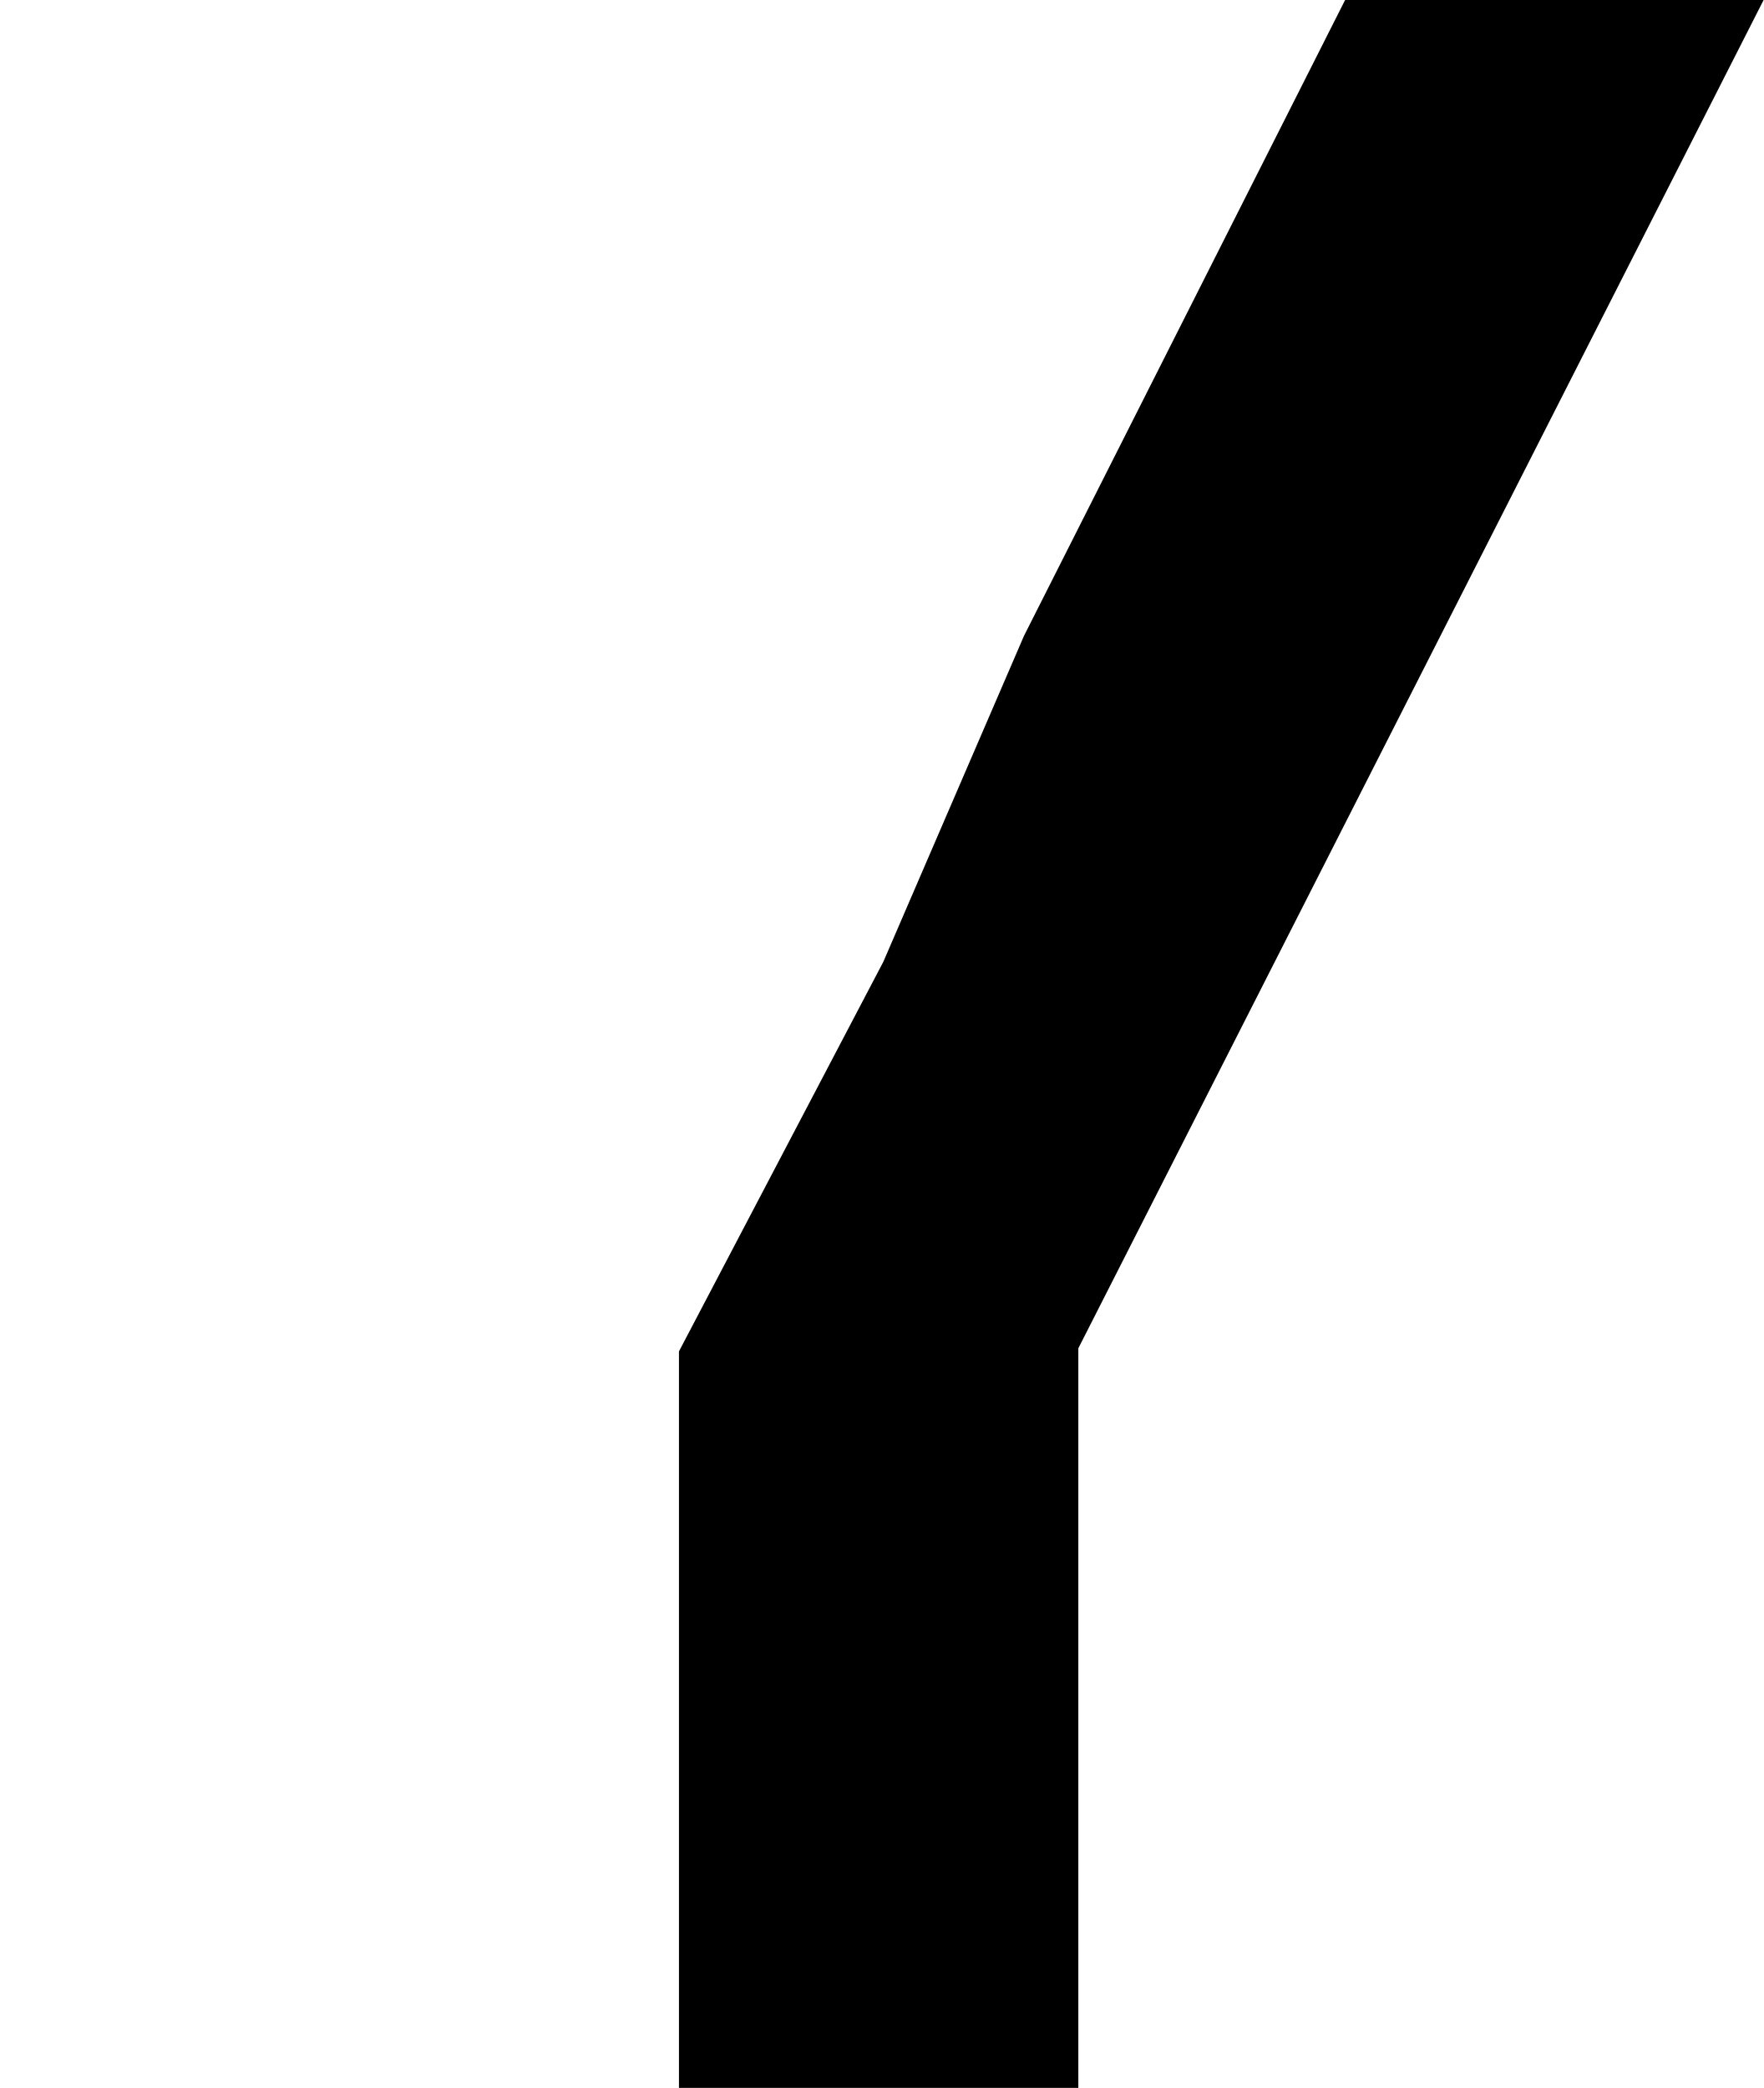
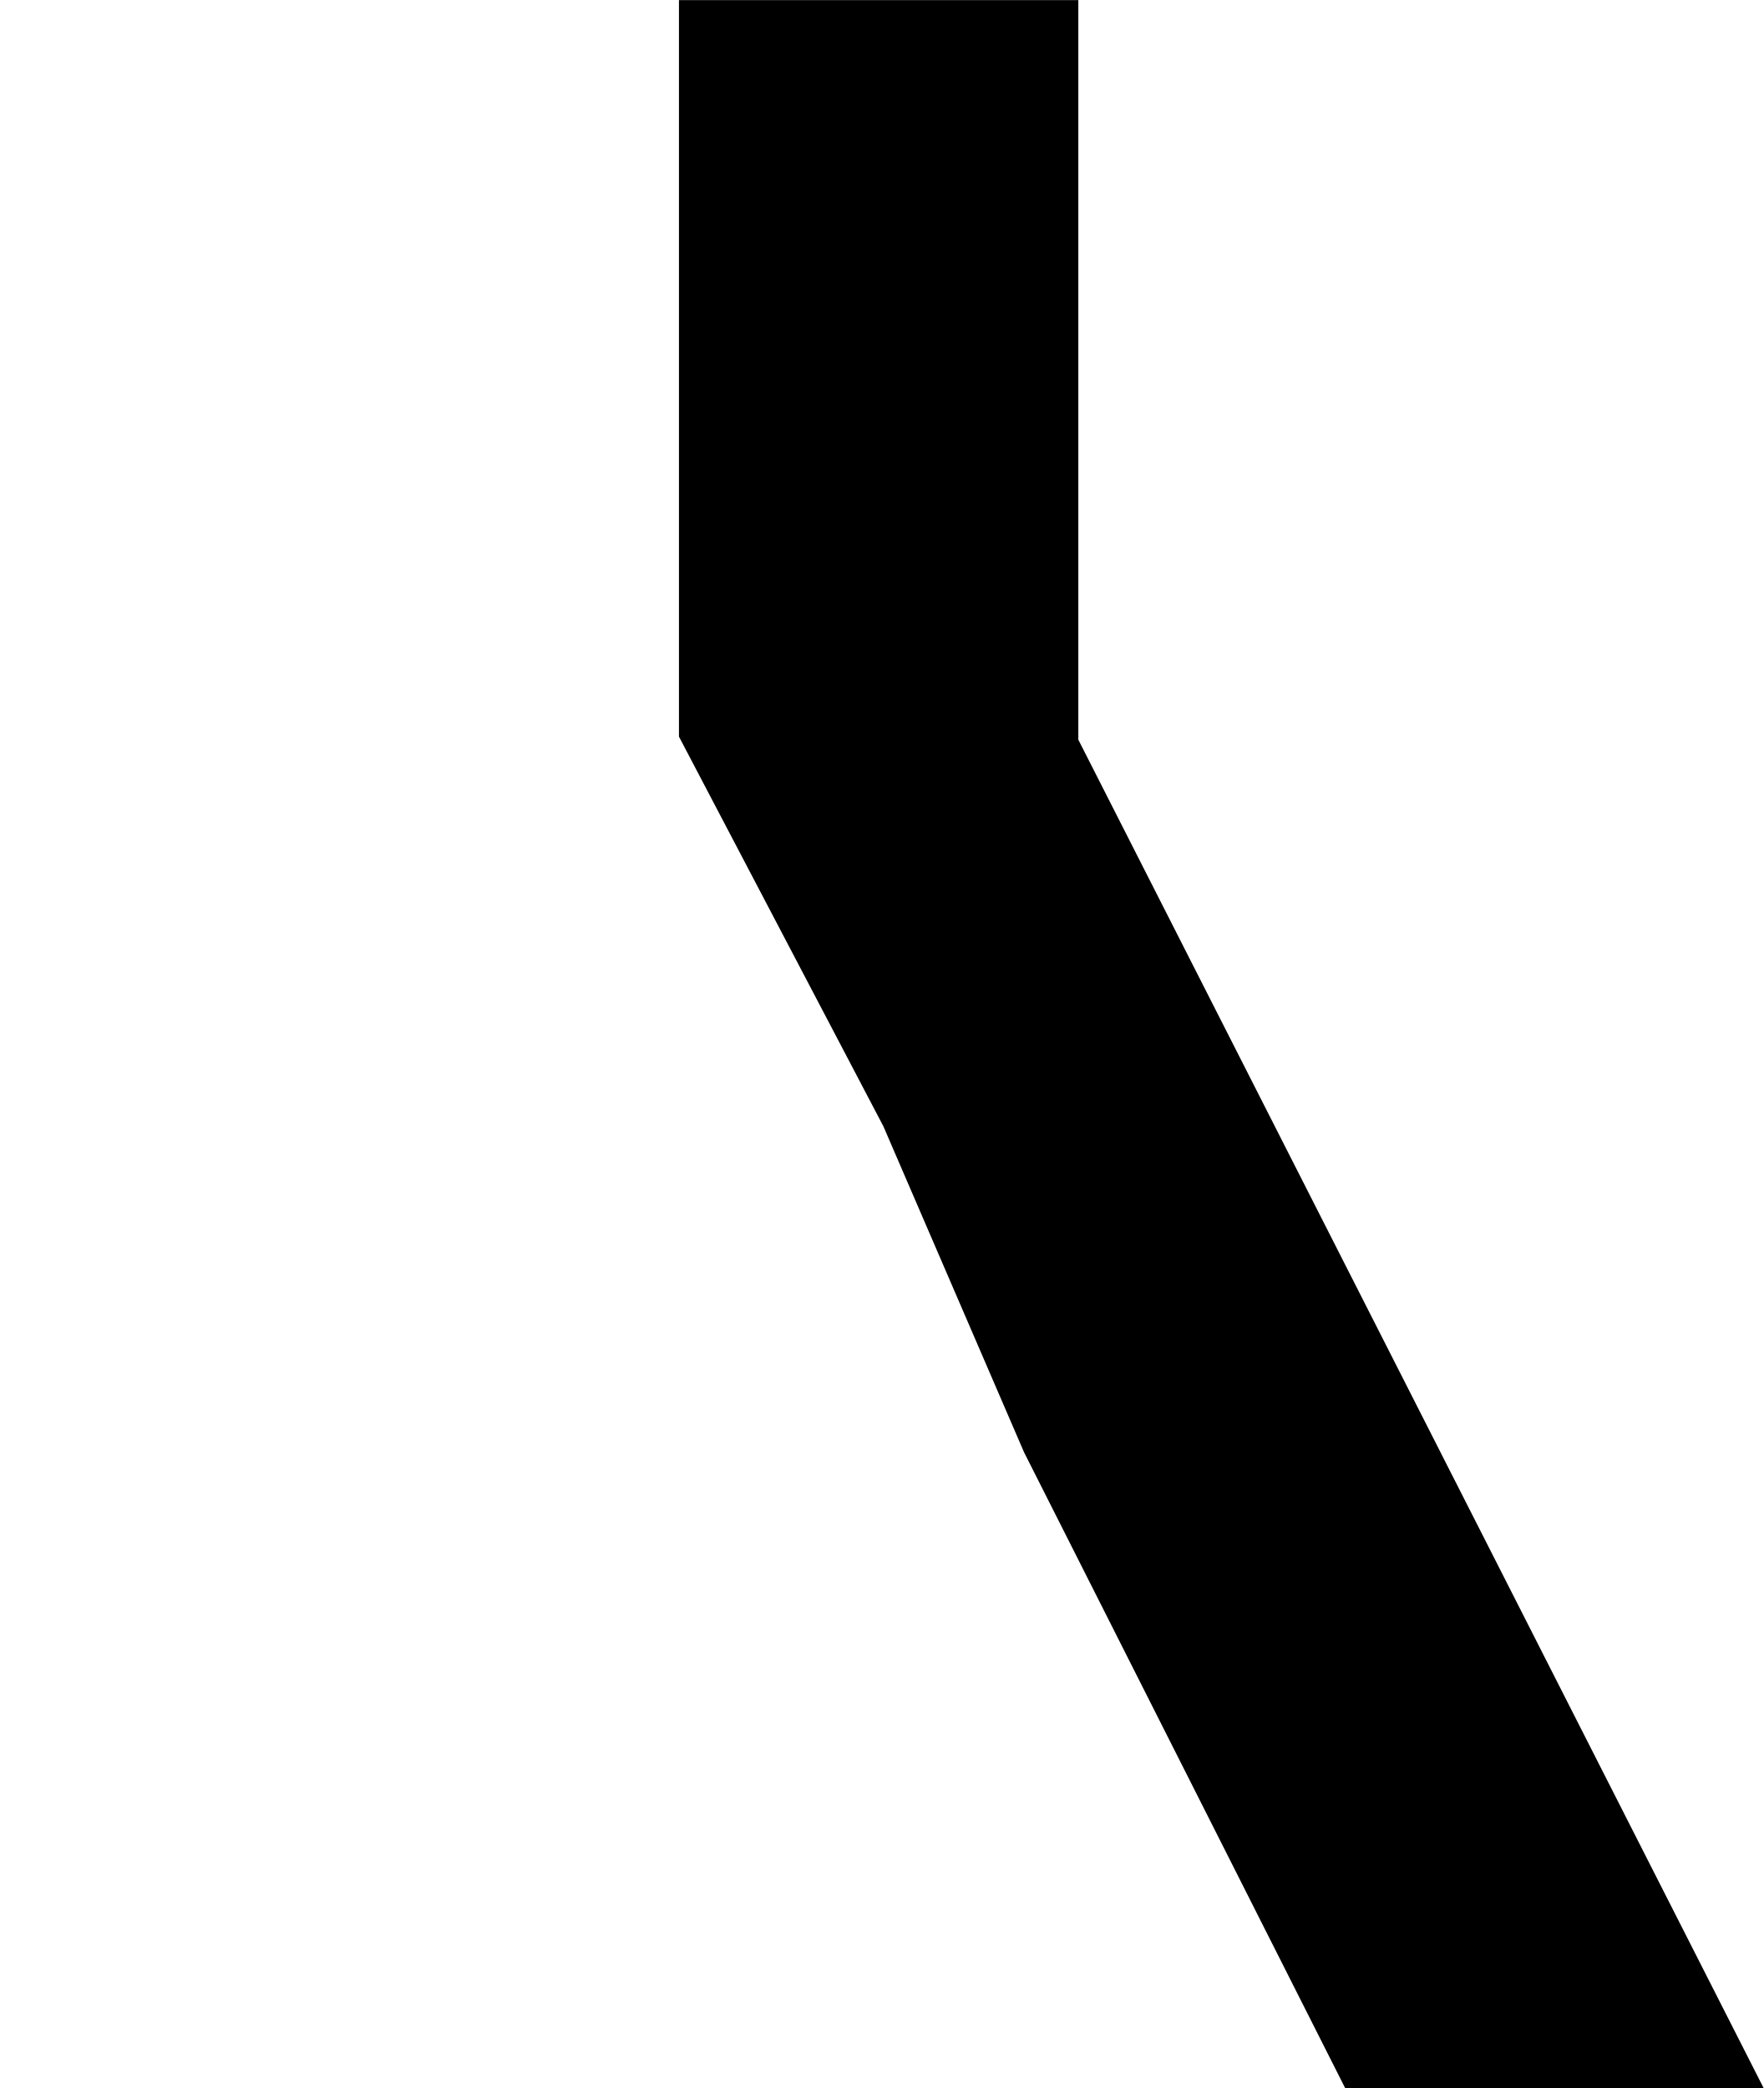
<svg xmlns="http://www.w3.org/2000/svg" width="9.128mm" height="10.807mm" viewBox="0 0 9.128 10.807" version="1.1" id="svg8">
  <defs id="defs2" />
  <g id="layer1" transform="translate(-209.565,-148.0385)">
-     <path id="path4578-1-3" style="font-style:normal;font-variant:normal;font-weight:bold;font-stretch:normal;font-size:16.933px;line-height:125%;font-family:Consolas;-inkscape-font-specification:'Consolas Bold';letter-spacing:0px;word-spacing:0px;fill:#000000;fill-opacity:1;stroke:none;stroke-width:0.265px;stroke-linecap:butt;stroke-linejoin:miter;stroke-opacity:1" d="m 215.146,155.017 v 3.828 h -2.067 v -3.812 l 1.058,-2.017 0.728,-1.687 1.662,-3.291 h 2.166 z" />
+     <path id="path4578-1-3" style="font-style:normal;font-variant:normal;font-weight:bold;font-stretch:normal;font-size:16.933px;line-height:125%;font-family:Consolas;-inkscape-font-specification:'Consolas Bold';letter-spacing:0px;word-spacing:0px;fill:#000000;fill-opacity:1;stroke:none;stroke-width:0.265px;stroke-linecap:butt;stroke-linejoin:miter;stroke-opacity:1" d="m 215.146,151.867 v -3.828 h -2.067 v 3.812 l 1.058,2.017 0.728,1.687 1.662,3.291 h 2.166 z" />
  </g>
</svg>
